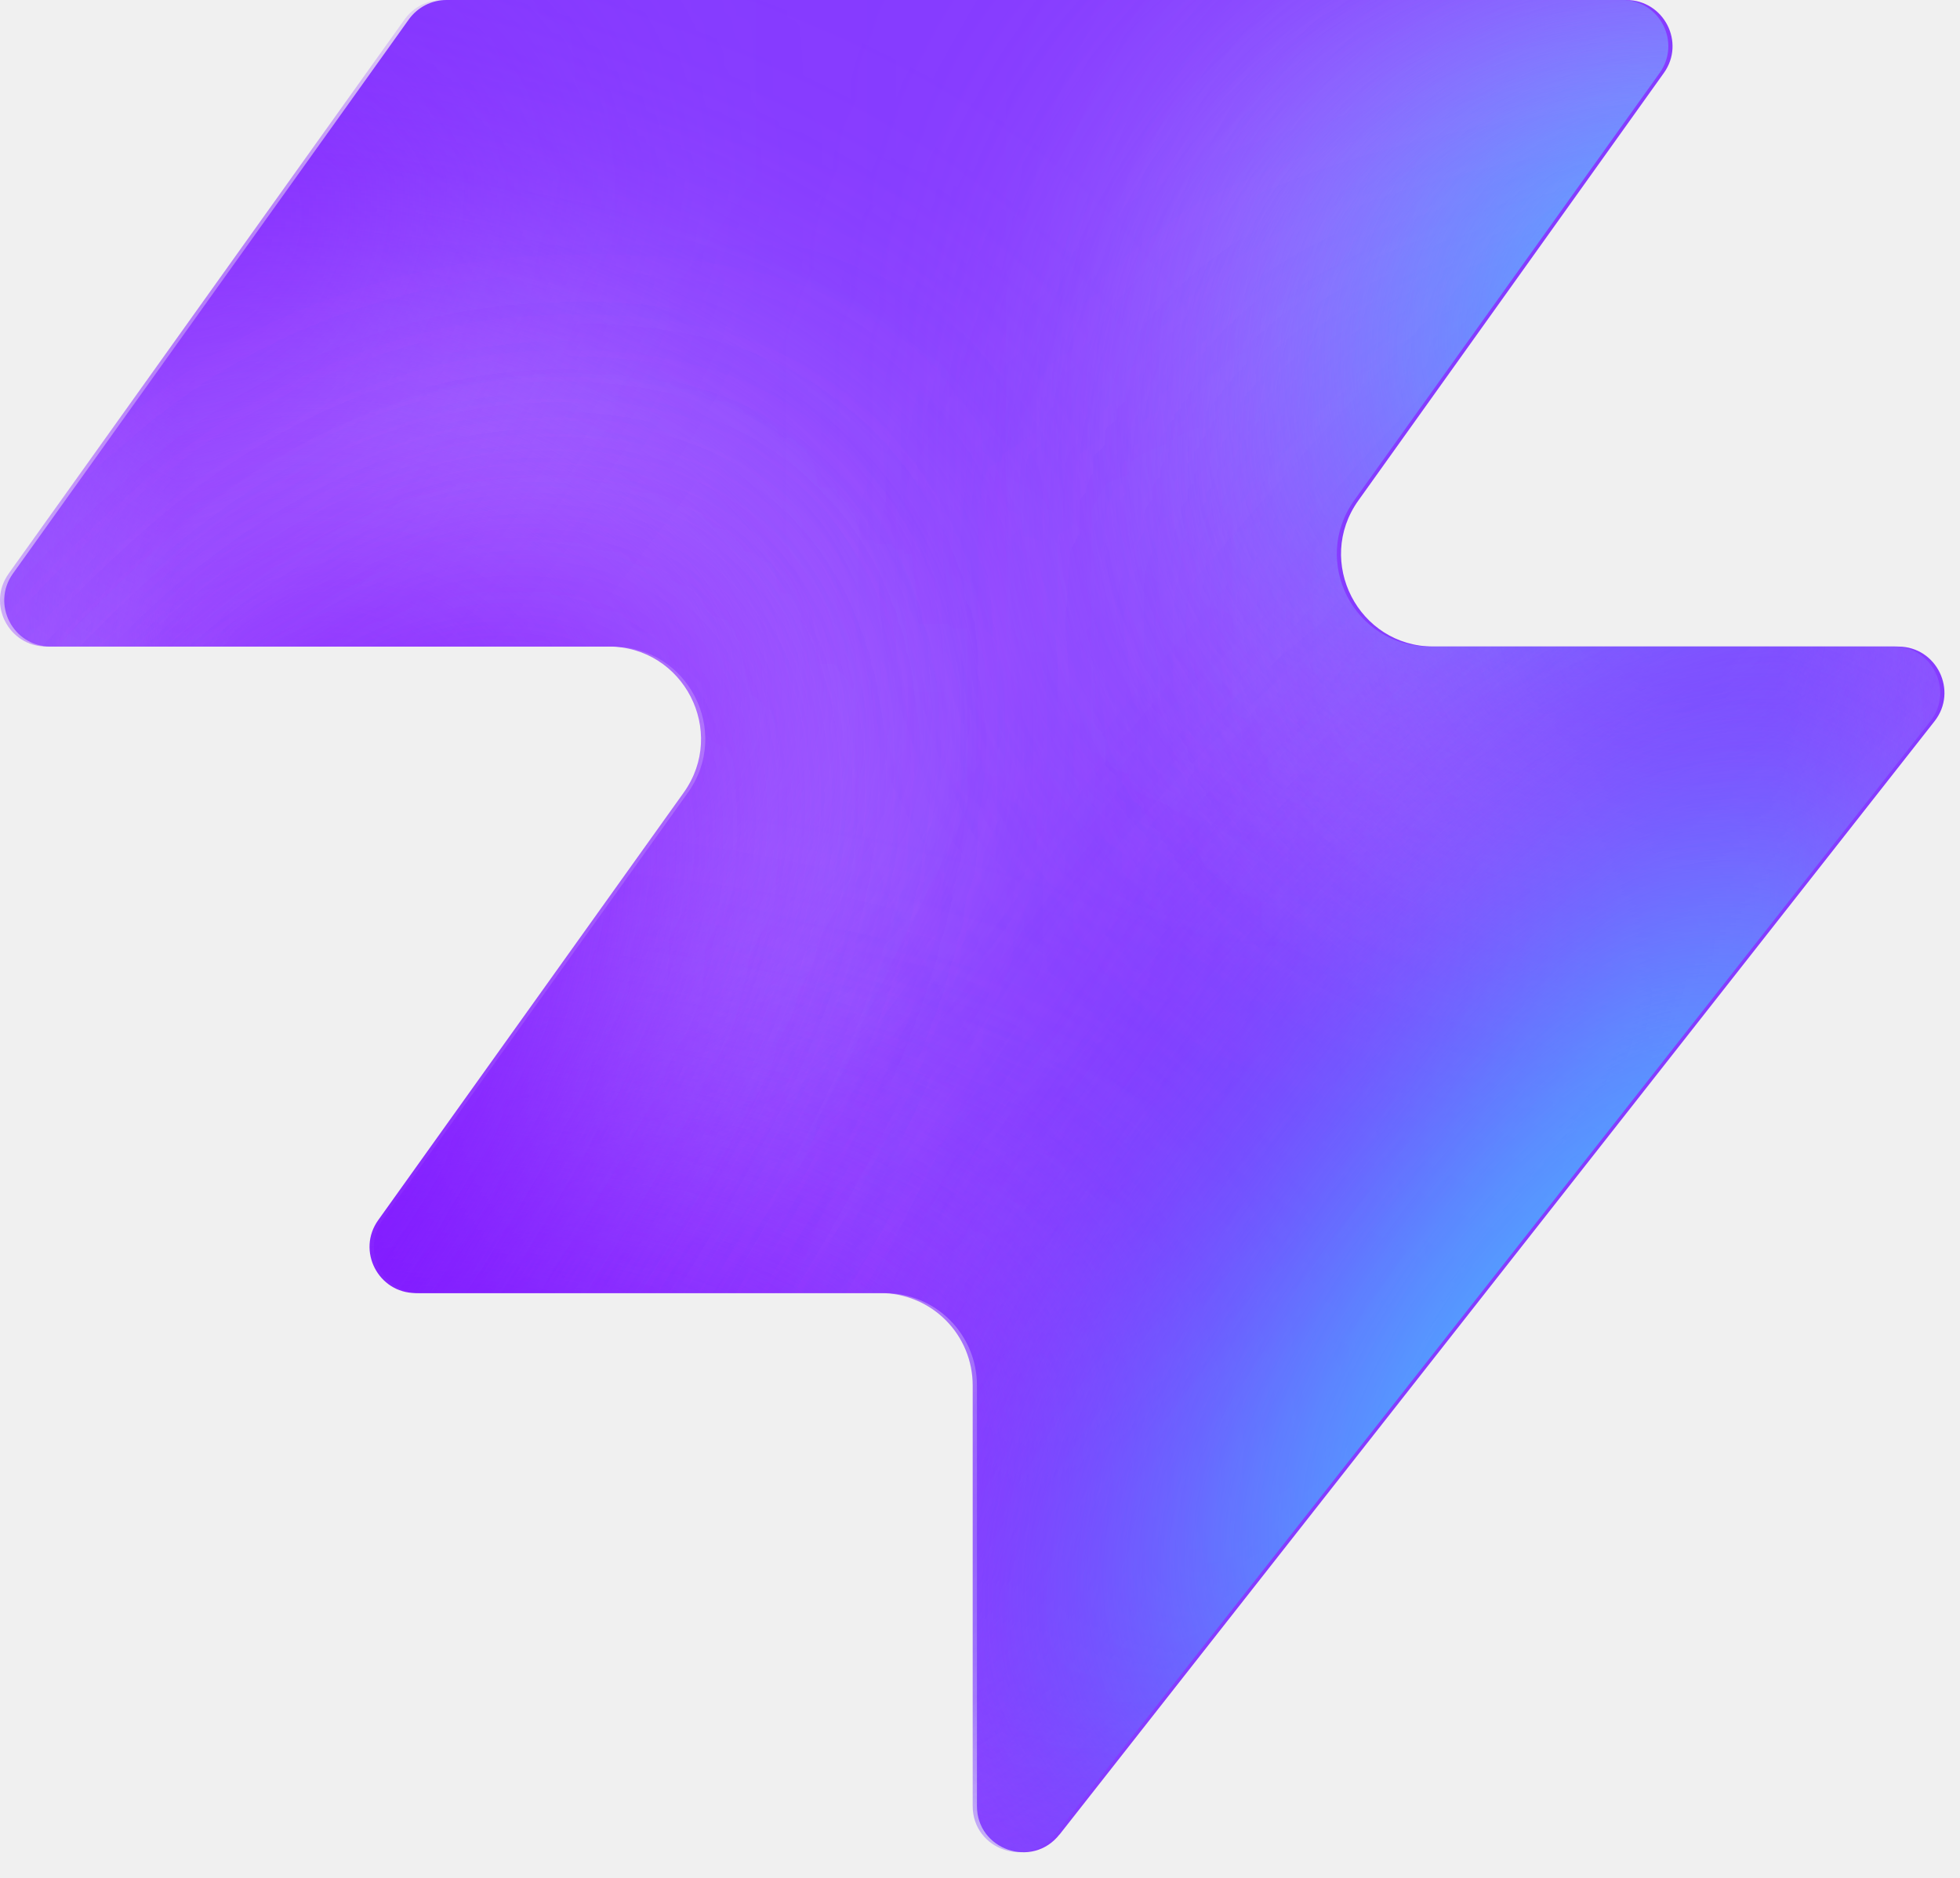
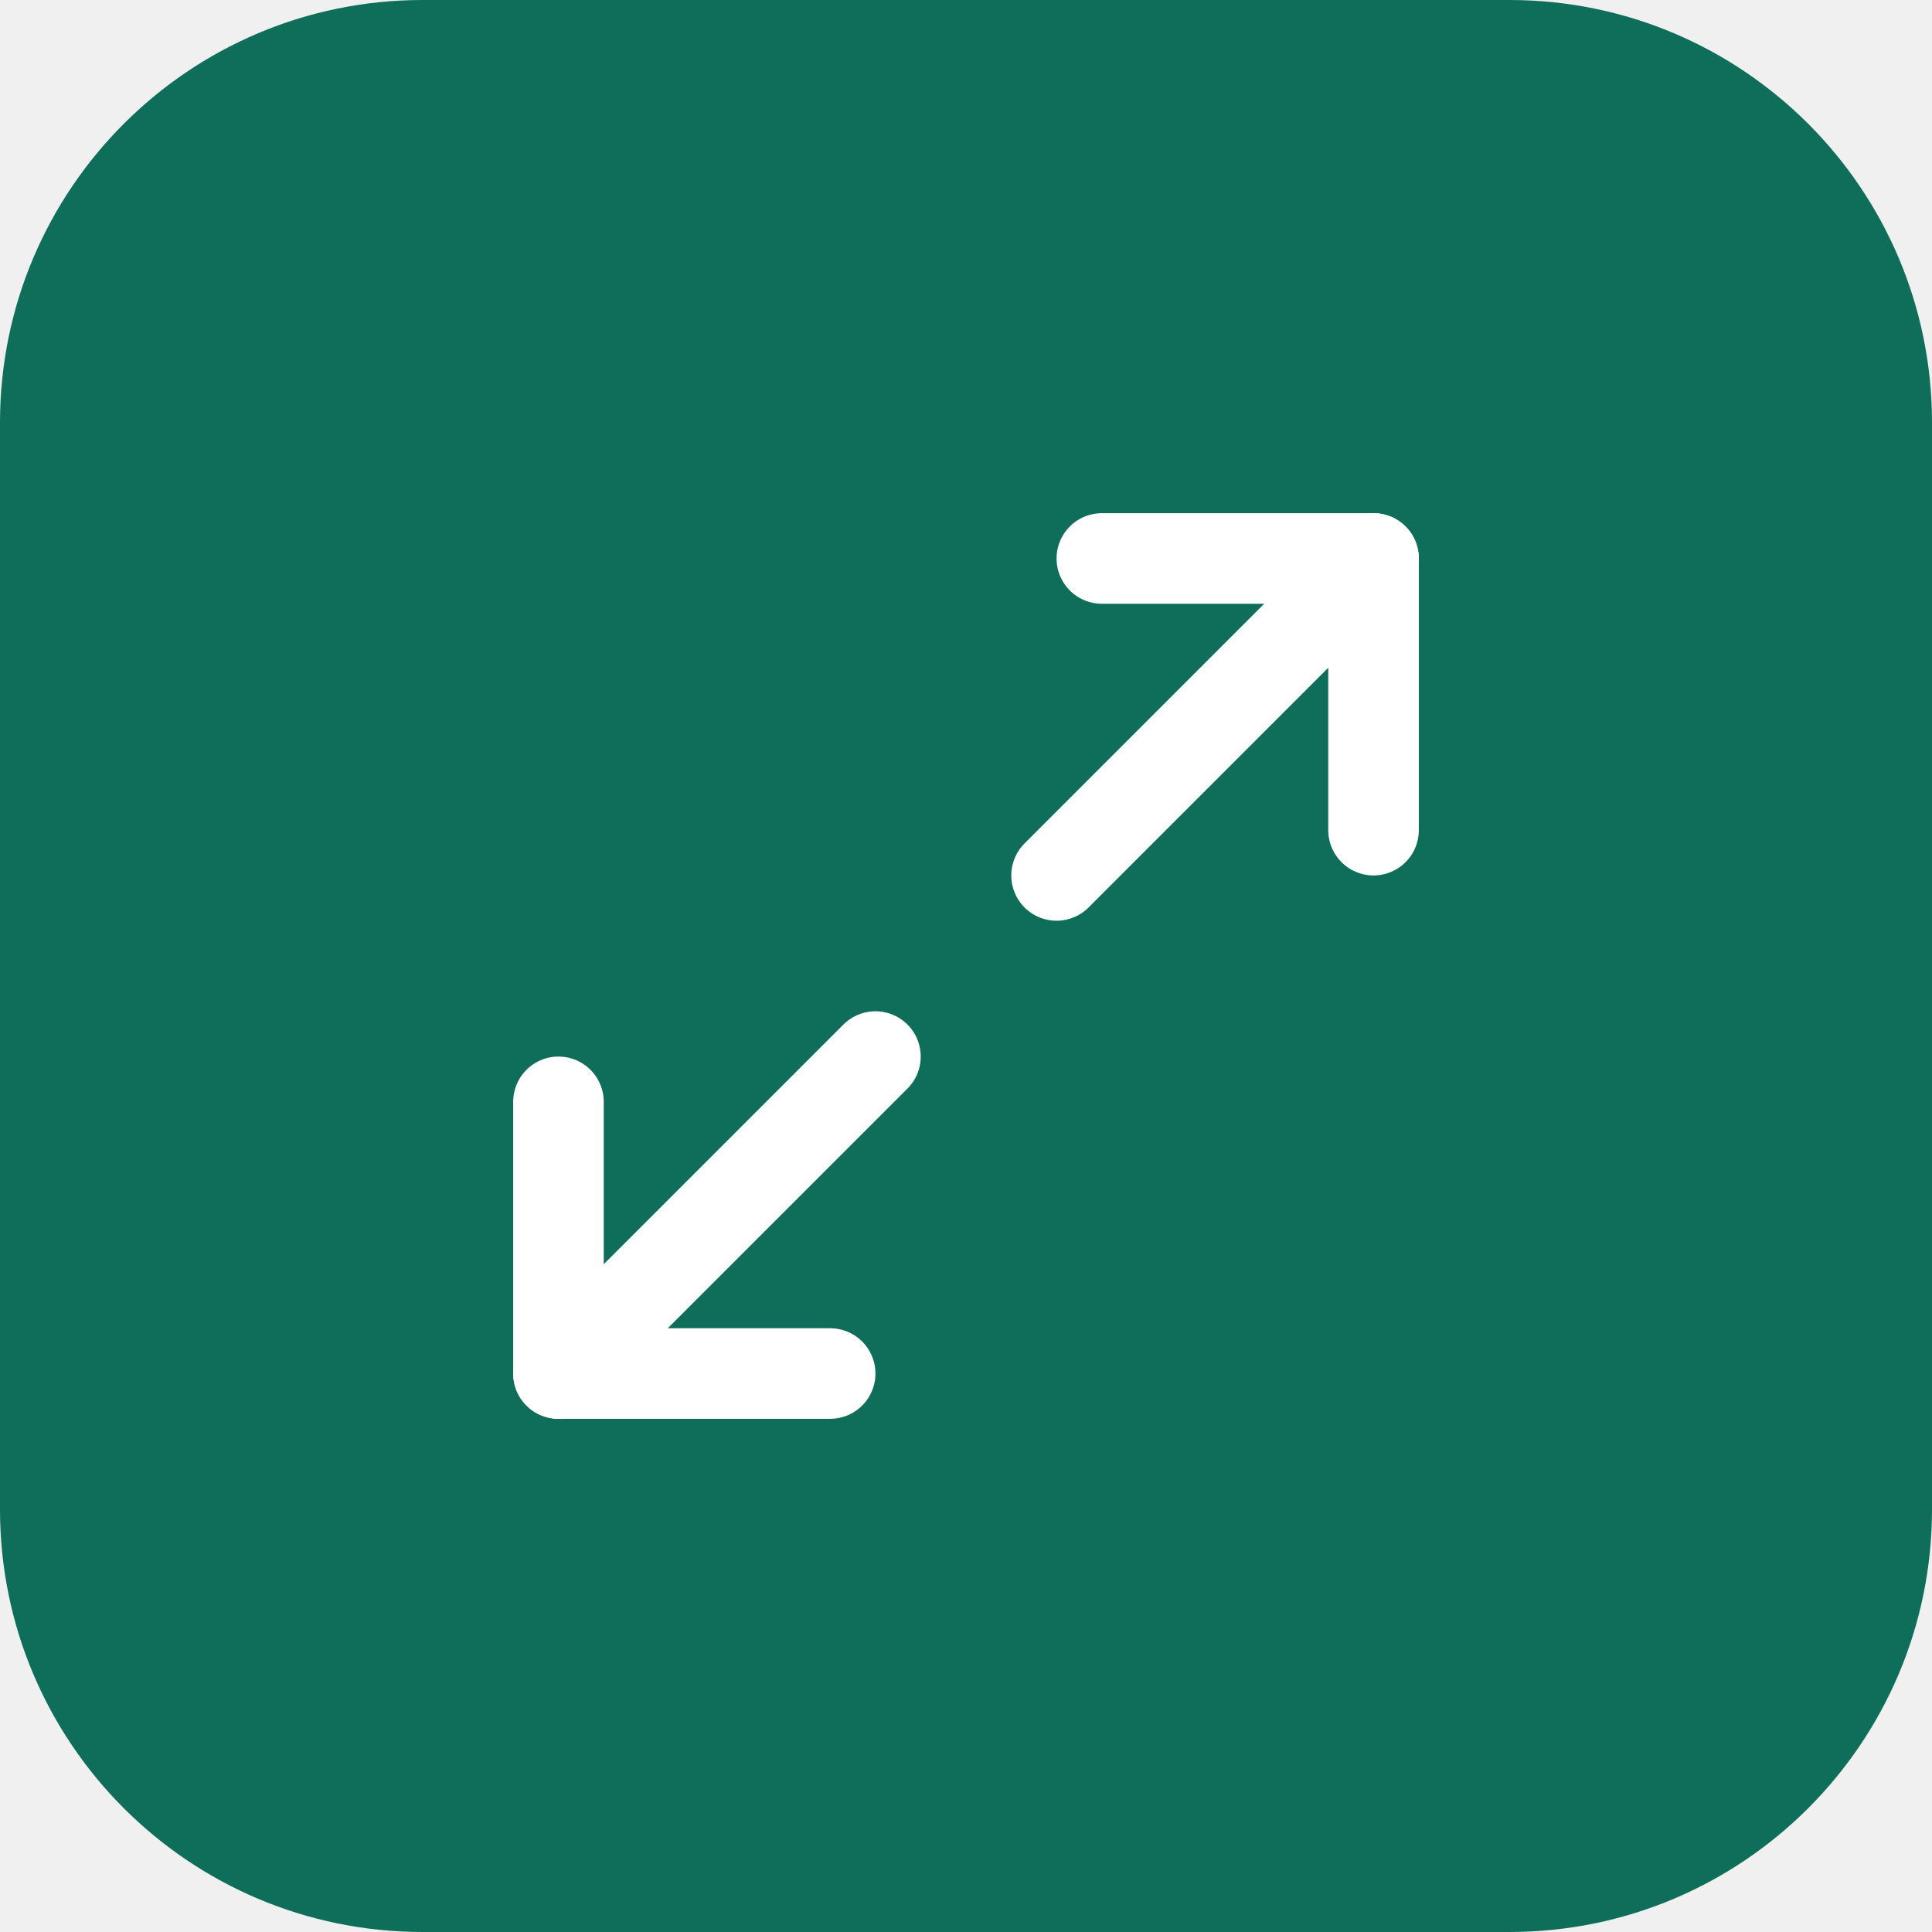
- <svg xmlns="http://www.w3.org/2000/svg" width="48" height="46" fill="none" viewBox="0 0 48 46">
-   <path fill="#863bff" d="M25.946 44.938c-.664.845-2.021.375-2.021-.698V33.937a2.26 2.26 0 0 0-2.262-2.262H10.287c-.92 0-1.456-1.04-.92-1.788l7.48-10.471c1.07-1.497 0-3.578-1.842-3.578H1.237c-.92 0-1.456-1.04-.92-1.788L10.013.474c.214-.297.556-.474.92-.474h28.894c.92 0 1.456 1.04.92 1.788l-7.48 10.471c-1.07 1.498 0 3.579 1.842 3.579h11.377c.943 0 1.473 1.088.89 1.83L25.947 44.94z" style="fill:#863bff;fill:color(display-p3 .525 .23 1);fill-opacity:1" />
-   <mask id="a" width="48" height="46" x="0" y="0" maskUnits="userSpaceOnUse" style="mask-type:alpha">
-     <path fill="#000" d="M25.842 44.938c-.664.844-2.021.375-2.021-.698V33.937a2.26 2.26 0 0 0-2.262-2.262H10.183c-.92 0-1.456-1.04-.92-1.788l7.48-10.471c1.07-1.498 0-3.579-1.842-3.579H1.133c-.92 0-1.456-1.04-.92-1.787L9.91.473c.214-.297.556-.474.92-.474h28.894c.92 0 1.456 1.04.92 1.788l-7.48 10.471c-1.07 1.498 0 3.578 1.842 3.578h11.377c.943 0 1.473 1.088.89 1.832L25.843 44.94z" style="fill:#000;fill-opacity:1" />
-   </mask>
-   <g mask="url(#a)">
-     <g filter="url(#b)">
-       <ellipse cx="5.508" cy="14.704" fill="#ede6ff" rx="5.508" ry="14.704" style="fill:#ede6ff;fill:color(display-p3 .927 .903 1);fill-opacity:1" transform="matrix(.00324 1 1 -.00324 -4.47 31.516)" />
-     </g>
-     <g filter="url(#c)">
-       <ellipse cx="10.399" cy="29.851" fill="#ede6ff" rx="10.399" ry="29.851" style="fill:#ede6ff;fill:color(display-p3 .927 .903 1);fill-opacity:1" transform="matrix(.00324 1 1 -.00324 -39.328 7.883)" />
-     </g>
-     <g filter="url(#d)">
-       <ellipse cx="5.508" cy="30.487" fill="#7e14ff" rx="5.508" ry="30.487" style="fill:#7e14ff;fill:color(display-p3 .492 .077 1);fill-opacity:1" transform="rotate(89.814 -25.913 -14.639)scale(1 -1)" />
-     </g>
-     <g filter="url(#e)">
-       <ellipse cx="5.508" cy="30.599" fill="#7e14ff" rx="5.508" ry="30.599" style="fill:#7e14ff;fill:color(display-p3 .492 .077 1);fill-opacity:1" transform="rotate(89.814 -32.644 -3.334)scale(1 -1)" />
-     </g>
-     <g filter="url(#f)">
-       <ellipse cx="5.508" cy="30.599" fill="#7e14ff" rx="5.508" ry="30.599" style="fill:#7e14ff;fill:color(display-p3 .492 .077 1);fill-opacity:1" transform="matrix(.00324 1 1 -.00324 -34.34 30.47)" />
-     </g>
-     <g filter="url(#g)">
-       <ellipse cx="14.072" cy="22.078" fill="#ede6ff" rx="14.072" ry="22.078" style="fill:#ede6ff;fill:color(display-p3 .927 .903 1);fill-opacity:1" transform="rotate(93.35 24.506 48.493)scale(-1 1)" />
-     </g>
-     <g filter="url(#h)">
-       <ellipse cx="3.47" cy="21.501" fill="#7e14ff" rx="3.47" ry="21.501" style="fill:#7e14ff;fill:color(display-p3 .492 .077 1);fill-opacity:1" transform="rotate(89.009 28.708 47.59)scale(-1 1)" />
-     </g>
-     <g filter="url(#i)">
-       <ellipse cx="3.47" cy="21.501" fill="#7e14ff" rx="3.47" ry="21.501" style="fill:#7e14ff;fill:color(display-p3 .492 .077 1);fill-opacity:1" transform="rotate(89.009 28.708 47.59)scale(-1 1)" />
-     </g>
-     <g filter="url(#j)">
-       <ellipse cx=".387" cy="8.972" fill="#7e14ff" rx="4.407" ry="29.108" style="fill:#7e14ff;fill:color(display-p3 .492 .077 1);fill-opacity:1" transform="rotate(39.51 .387 8.972)" />
-     </g>
-     <g filter="url(#k)">
-       <ellipse cx="47.523" cy="-6.092" fill="#7e14ff" rx="4.407" ry="29.108" style="fill:#7e14ff;fill:color(display-p3 .492 .077 1);fill-opacity:1" transform="rotate(37.892 47.523 -6.092)" />
-     </g>
-     <g filter="url(#l)">
-       <ellipse cx="41.412" cy="6.333" fill="#47bfff" rx="5.971" ry="9.665" style="fill:#47bfff;fill:color(display-p3 .28 .748 1);fill-opacity:1" transform="rotate(37.892 41.412 6.333)" />
-     </g>
-     <g filter="url(#m)">
-       <ellipse cx="-1.879" cy="38.332" fill="#7e14ff" rx="4.407" ry="29.108" style="fill:#7e14ff;fill:color(display-p3 .492 .077 1);fill-opacity:1" transform="rotate(37.892 -1.88 38.332)" />
-     </g>
-     <g filter="url(#n)">
-       <ellipse cx="-1.879" cy="38.332" fill="#7e14ff" rx="4.407" ry="29.108" style="fill:#7e14ff;fill:color(display-p3 .492 .077 1);fill-opacity:1" transform="rotate(37.892 -1.88 38.332)" />
-     </g>
-     <g filter="url(#o)">
-       <ellipse cx="35.651" cy="29.907" fill="#7e14ff" rx="4.407" ry="29.108" style="fill:#7e14ff;fill:color(display-p3 .492 .077 1);fill-opacity:1" transform="rotate(37.892 35.651 29.907)" />
-     </g>
-     <g filter="url(#p)">
-       <ellipse cx="38.418" cy="32.4" fill="#47bfff" rx="5.971" ry="15.297" style="fill:#47bfff;fill:color(display-p3 .28 .748 1);fill-opacity:1" transform="rotate(37.892 38.418 32.4)" />
-     </g>
+ <svg xmlns="http://www.w3.org/2000/svg" width="64" height="64" viewBox="0 0 64 64" fill="none">
+   <rect width="64" height="64" rx="14" fill="#0f6e5a" />
+   <g transform="translate(14 14) scale(1.5)" stroke="#ffffff" stroke-width="2" stroke-linecap="round" stroke-linejoin="round">
+     <path d="M15 3h6v6" />
+     <path d="M9 21H3v-6" />
+     <path d="M21 3l-7 7" />
+     <path d="M3 21l7-7" />
  </g>
-   <defs>
-     <filter id="b" width="60.045" height="41.654" x="-19.77" y="16.149" color-interpolation-filters="sRGB" filterUnits="userSpaceOnUse">
-       <feFlood flood-opacity="0" result="BackgroundImageFix" />
-       <feBlend in="SourceGraphic" in2="BackgroundImageFix" result="shape" />
-       <feGaussianBlur result="effect1_foregroundBlur_2002_17158" stdDeviation="7.659" />
-     </filter>
-     <filter id="c" width="90.34" height="51.437" x="-54.613" y="-7.533" color-interpolation-filters="sRGB" filterUnits="userSpaceOnUse">
-       <feFlood flood-opacity="0" result="BackgroundImageFix" />
-       <feBlend in="SourceGraphic" in2="BackgroundImageFix" result="shape" />
-       <feGaussianBlur result="effect1_foregroundBlur_2002_17158" stdDeviation="7.659" />
-     </filter>
-     <filter id="d" width="79.355" height="29.4" x="-49.64" y="2.03" color-interpolation-filters="sRGB" filterUnits="userSpaceOnUse">
-       <feFlood flood-opacity="0" result="BackgroundImageFix" />
-       <feBlend in="SourceGraphic" in2="BackgroundImageFix" result="shape" />
-       <feGaussianBlur result="effect1_foregroundBlur_2002_17158" stdDeviation="4.596" />
-     </filter>
-     <filter id="e" width="79.579" height="29.4" x="-45.045" y="20.029" color-interpolation-filters="sRGB" filterUnits="userSpaceOnUse">
-       <feFlood flood-opacity="0" result="BackgroundImageFix" />
-       <feBlend in="SourceGraphic" in2="BackgroundImageFix" result="shape" />
-       <feGaussianBlur result="effect1_foregroundBlur_2002_17158" stdDeviation="4.596" />
-     </filter>
-     <filter id="f" width="79.579" height="29.4" x="-43.513" y="21.178" color-interpolation-filters="sRGB" filterUnits="userSpaceOnUse">
-       <feFlood flood-opacity="0" result="BackgroundImageFix" />
-       <feBlend in="SourceGraphic" in2="BackgroundImageFix" result="shape" />
-       <feGaussianBlur result="effect1_foregroundBlur_2002_17158" stdDeviation="4.596" />
-     </filter>
-     <filter id="g" width="74.749" height="58.852" x="15.756" y="-17.901" color-interpolation-filters="sRGB" filterUnits="userSpaceOnUse">
-       <feFlood flood-opacity="0" result="BackgroundImageFix" />
-       <feBlend in="SourceGraphic" in2="BackgroundImageFix" result="shape" />
-       <feGaussianBlur result="effect1_foregroundBlur_2002_17158" stdDeviation="7.659" />
-     </filter>
-     <filter id="h" width="61.377" height="25.362" x="23.548" y="2.284" color-interpolation-filters="sRGB" filterUnits="userSpaceOnUse">
-       <feFlood flood-opacity="0" result="BackgroundImageFix" />
-       <feBlend in="SourceGraphic" in2="BackgroundImageFix" result="shape" />
-       <feGaussianBlur result="effect1_foregroundBlur_2002_17158" stdDeviation="4.596" />
-     </filter>
-     <filter id="i" width="61.377" height="25.362" x="23.548" y="2.284" color-interpolation-filters="sRGB" filterUnits="userSpaceOnUse">
-       <feFlood flood-opacity="0" result="BackgroundImageFix" />
-       <feBlend in="SourceGraphic" in2="BackgroundImageFix" result="shape" />
-       <feGaussianBlur result="effect1_foregroundBlur_2002_17158" stdDeviation="4.596" />
-     </filter>
-     <filter id="j" width="56.045" height="63.649" x="-27.636" y="-22.853" color-interpolation-filters="sRGB" filterUnits="userSpaceOnUse">
-       <feFlood flood-opacity="0" result="BackgroundImageFix" />
-       <feBlend in="SourceGraphic" in2="BackgroundImageFix" result="shape" />
-       <feGaussianBlur result="effect1_foregroundBlur_2002_17158" stdDeviation="4.596" />
-     </filter>
-     <filter id="k" width="54.814" height="64.646" x="20.116" y="-38.415" color-interpolation-filters="sRGB" filterUnits="userSpaceOnUse">
-       <feFlood flood-opacity="0" result="BackgroundImageFix" />
-       <feBlend in="SourceGraphic" in2="BackgroundImageFix" result="shape" />
-       <feGaussianBlur result="effect1_foregroundBlur_2002_17158" stdDeviation="4.596" />
-     </filter>
-     <filter id="l" width="33.541" height="35.313" x="24.641" y="-11.323" color-interpolation-filters="sRGB" filterUnits="userSpaceOnUse">
-       <feFlood flood-opacity="0" result="BackgroundImageFix" />
-       <feBlend in="SourceGraphic" in2="BackgroundImageFix" result="shape" />
-       <feGaussianBlur result="effect1_foregroundBlur_2002_17158" stdDeviation="4.596" />
-     </filter>
-     <filter id="m" width="54.814" height="64.646" x="-29.286" y="6.009" color-interpolation-filters="sRGB" filterUnits="userSpaceOnUse">
-       <feFlood flood-opacity="0" result="BackgroundImageFix" />
-       <feBlend in="SourceGraphic" in2="BackgroundImageFix" result="shape" />
-       <feGaussianBlur result="effect1_foregroundBlur_2002_17158" stdDeviation="4.596" />
-     </filter>
-     <filter id="n" width="54.814" height="64.646" x="-29.286" y="6.009" color-interpolation-filters="sRGB" filterUnits="userSpaceOnUse">
-       <feFlood flood-opacity="0" result="BackgroundImageFix" />
-       <feBlend in="SourceGraphic" in2="BackgroundImageFix" result="shape" />
-       <feGaussianBlur result="effect1_foregroundBlur_2002_17158" stdDeviation="4.596" />
-     </filter>
-     <filter id="o" width="54.814" height="64.646" x="8.244" y="-2.416" color-interpolation-filters="sRGB" filterUnits="userSpaceOnUse">
-       <feFlood flood-opacity="0" result="BackgroundImageFix" />
-       <feBlend in="SourceGraphic" in2="BackgroundImageFix" result="shape" />
-       <feGaussianBlur result="effect1_foregroundBlur_2002_17158" stdDeviation="4.596" />
-     </filter>
-     <filter id="p" width="39.409" height="43.623" x="18.713" y="10.588" color-interpolation-filters="sRGB" filterUnits="userSpaceOnUse">
-       <feFlood flood-opacity="0" result="BackgroundImageFix" />
-       <feBlend in="SourceGraphic" in2="BackgroundImageFix" result="shape" />
-       <feGaussianBlur result="effect1_foregroundBlur_2002_17158" stdDeviation="4.596" />
-     </filter>
-   </defs>
</svg>
